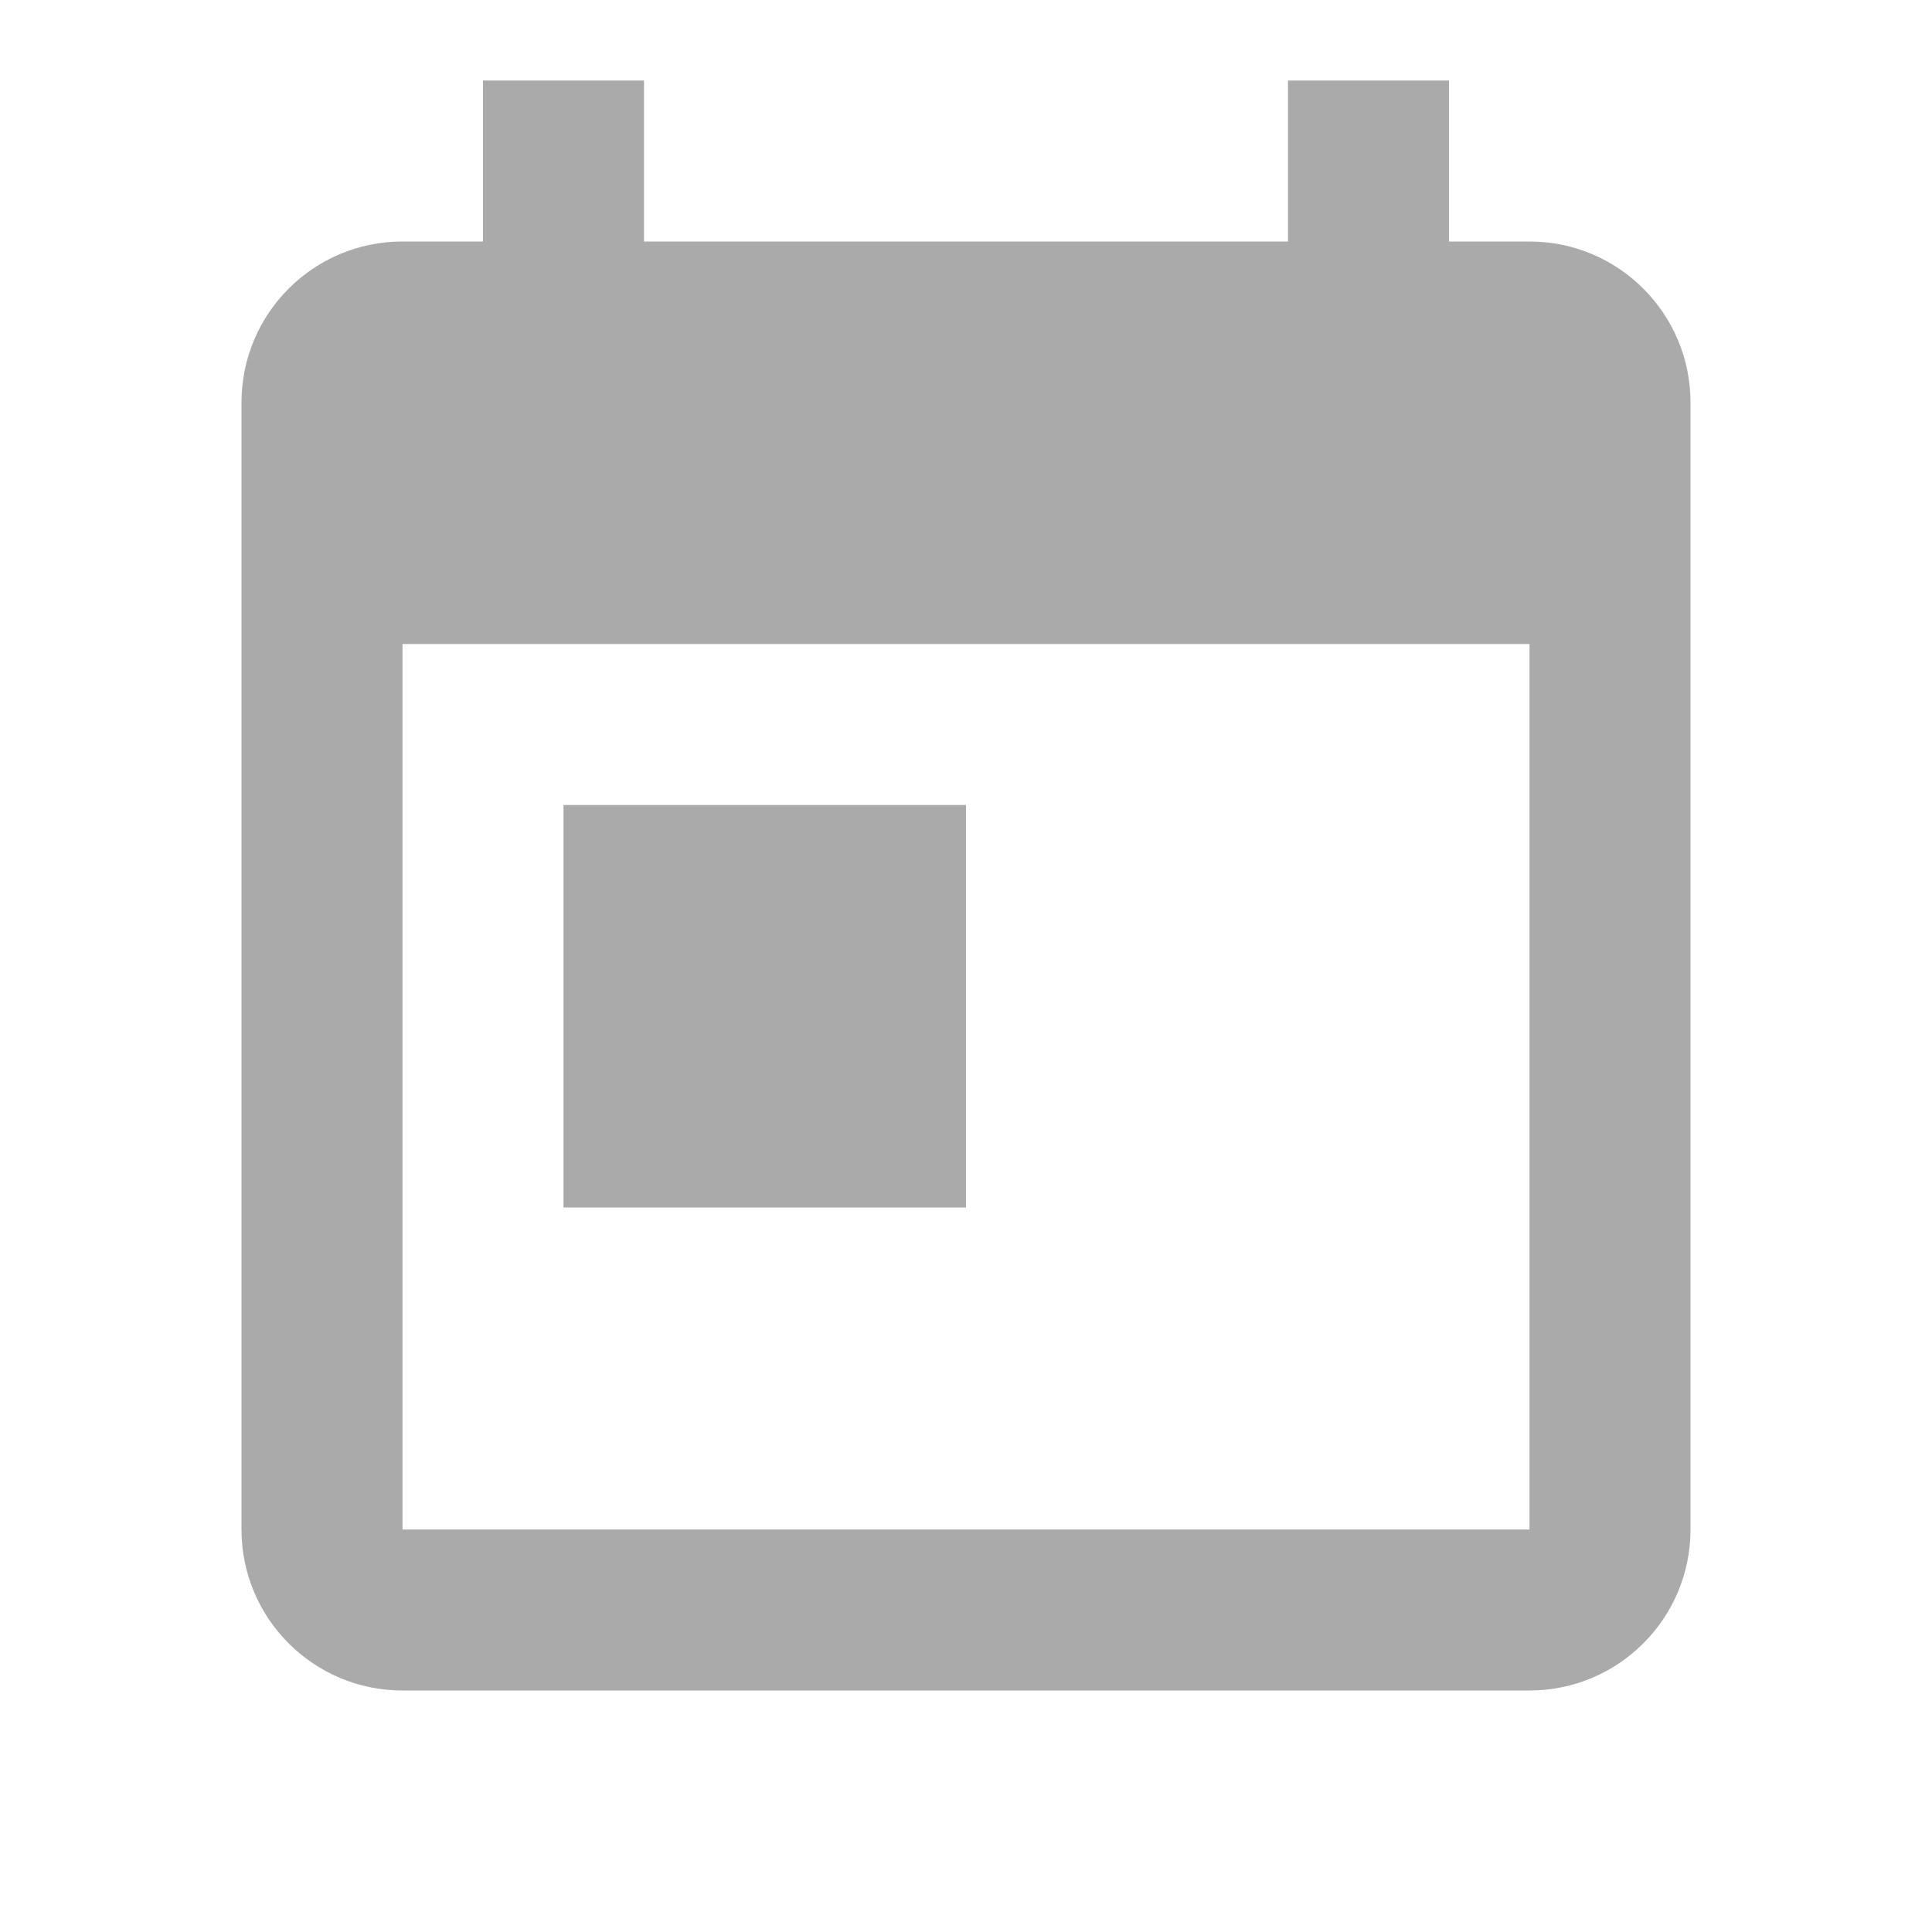
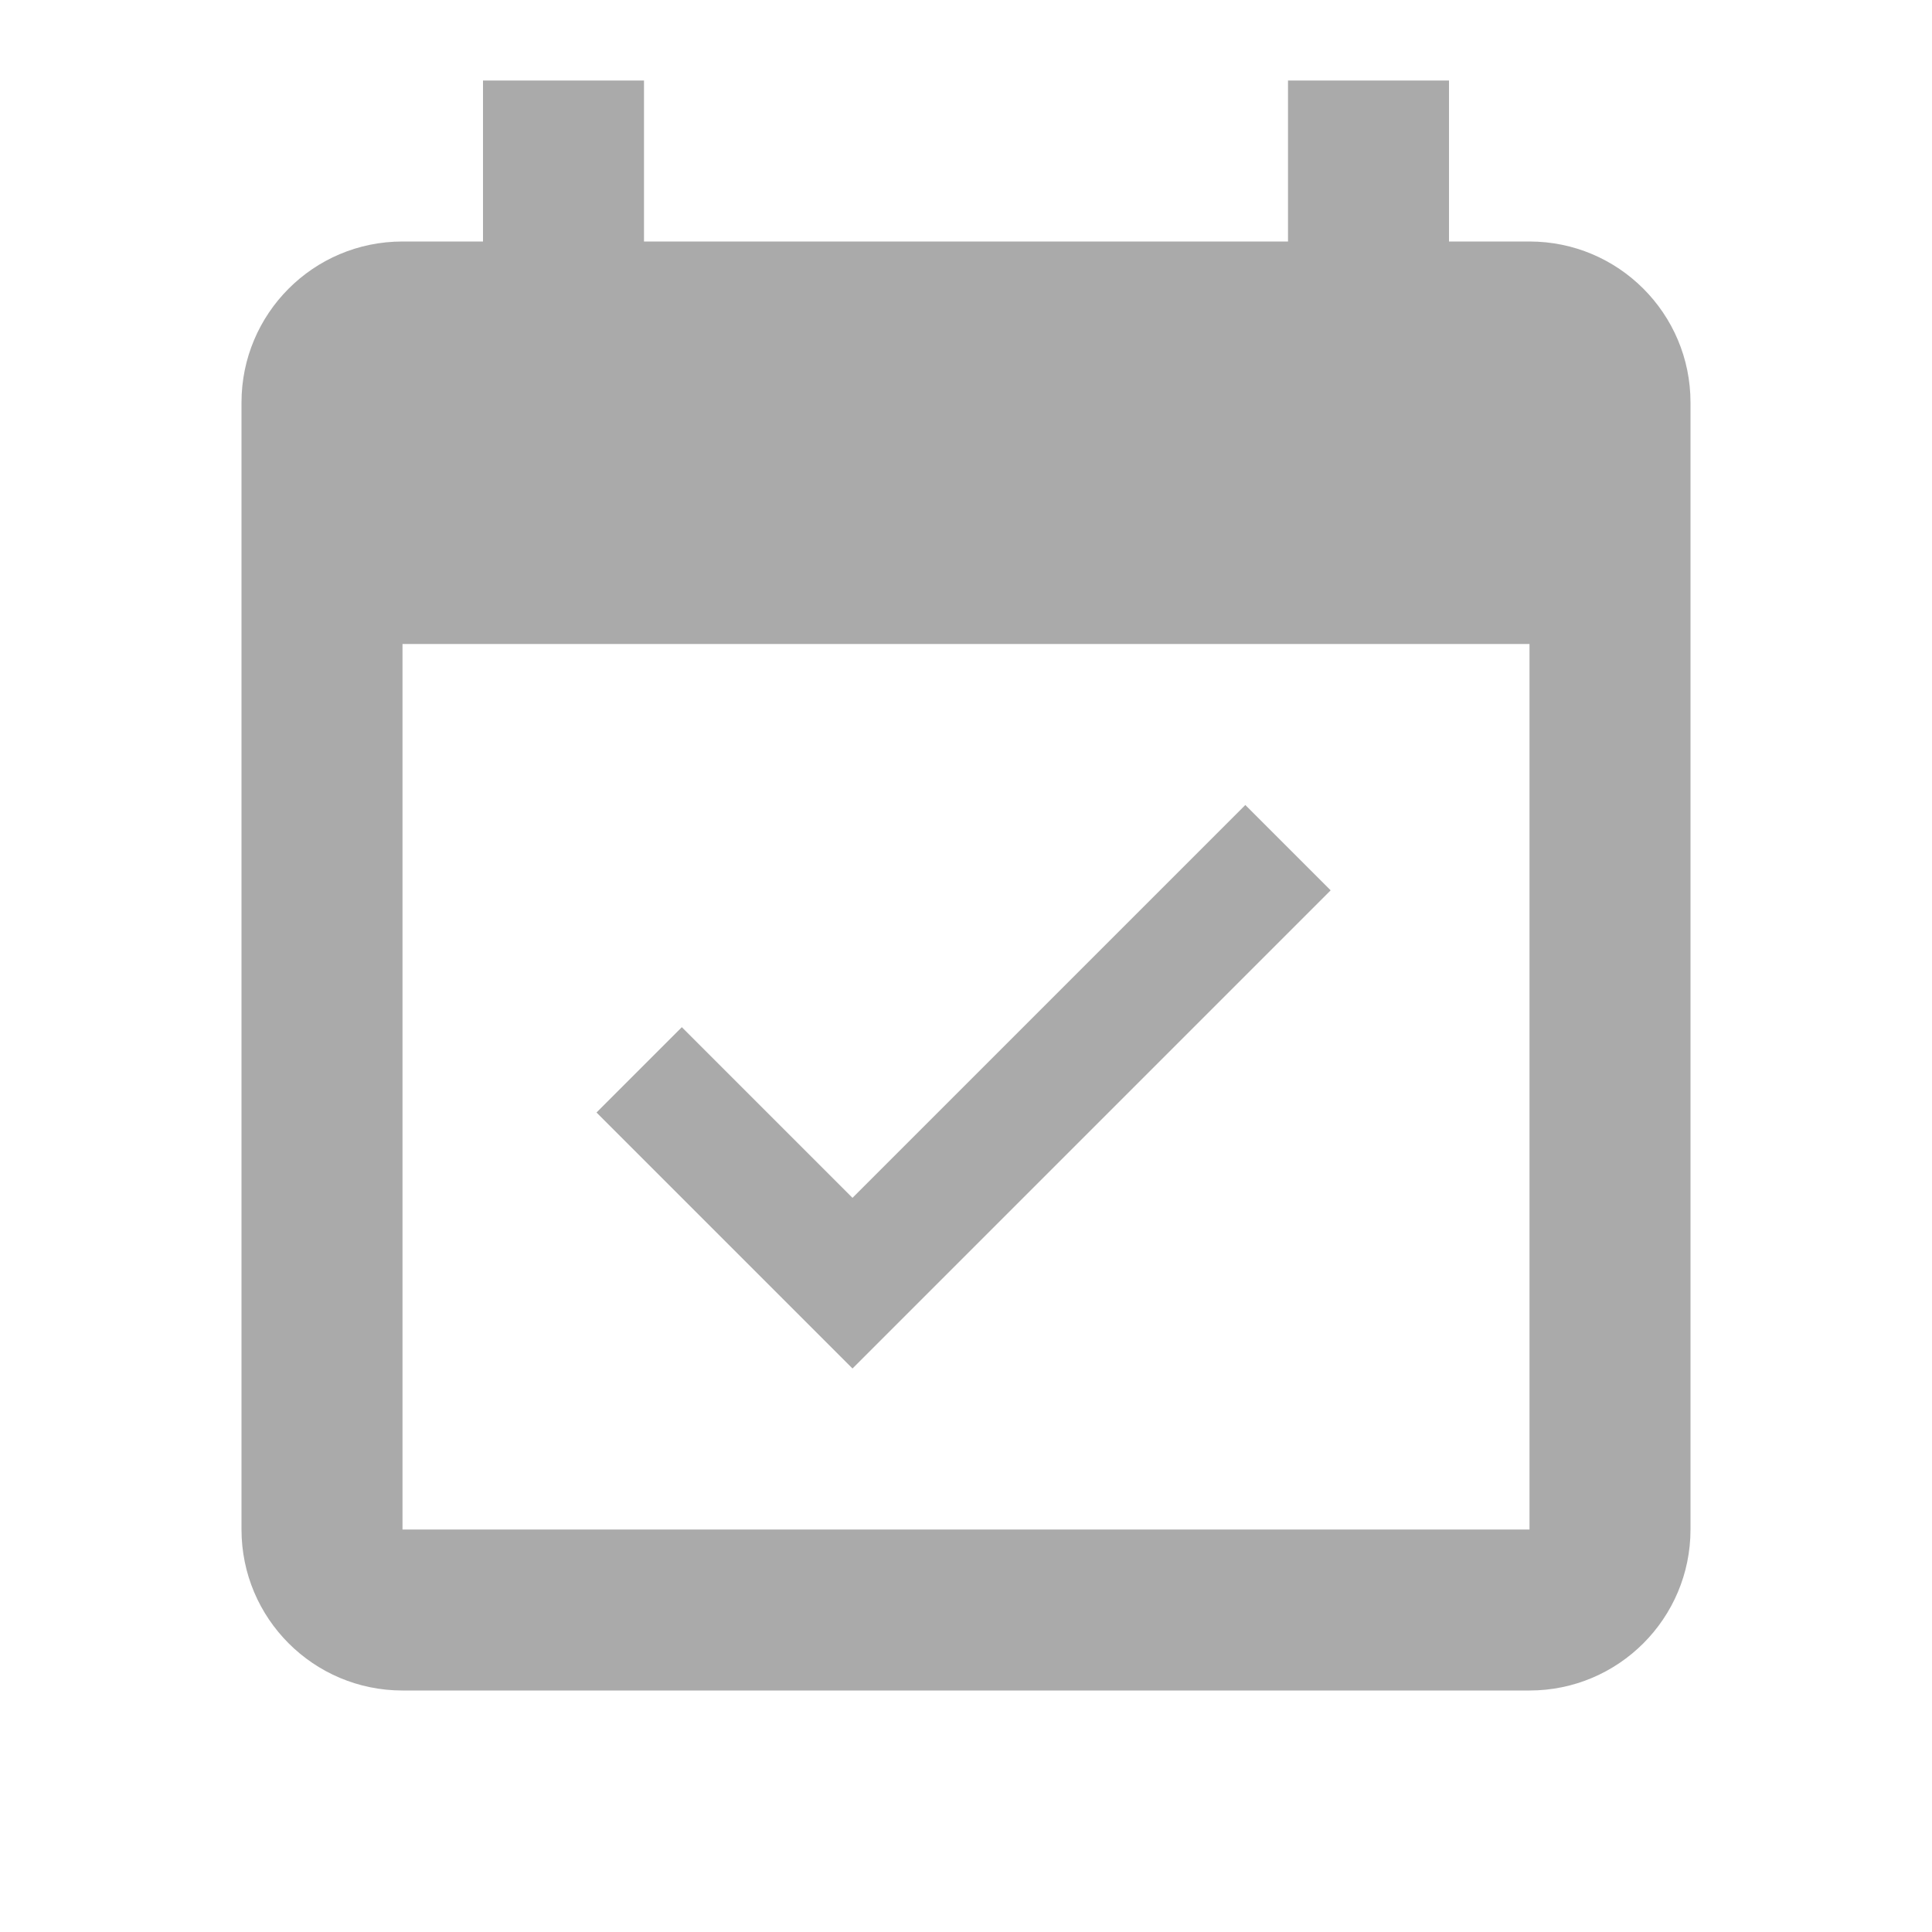
<svg xmlns="http://www.w3.org/2000/svg" viewBox="0 0 24 24">
-   <path fill="#aaa" d="M7,10H12V15H7M19,19H5V8H19M19,3H18V1H16V3H8V1H6V3H5C3.89,3 3,3.9 3,5V19A2,2 0 0,0 5,21H19A2,2 0 0,0 21,19V5A2,2 0 0,0 19,3Z" />
+   <path fill="#aaa" d="M19,19H5V8H19M19,3H18V1H16V3H8V1H6V3H5C3.89,3 3,3.9 3,5V19A2,2 0 0,0 5,21H19A2,2 0 0,0 21,19V5A2,2 0 0,0 19,3M16.53,11.06L15.47,10L10.59,14.88L8.47,12.76L7.41,13.82L10.59,17L16.53,11.06Z" />
</svg>
